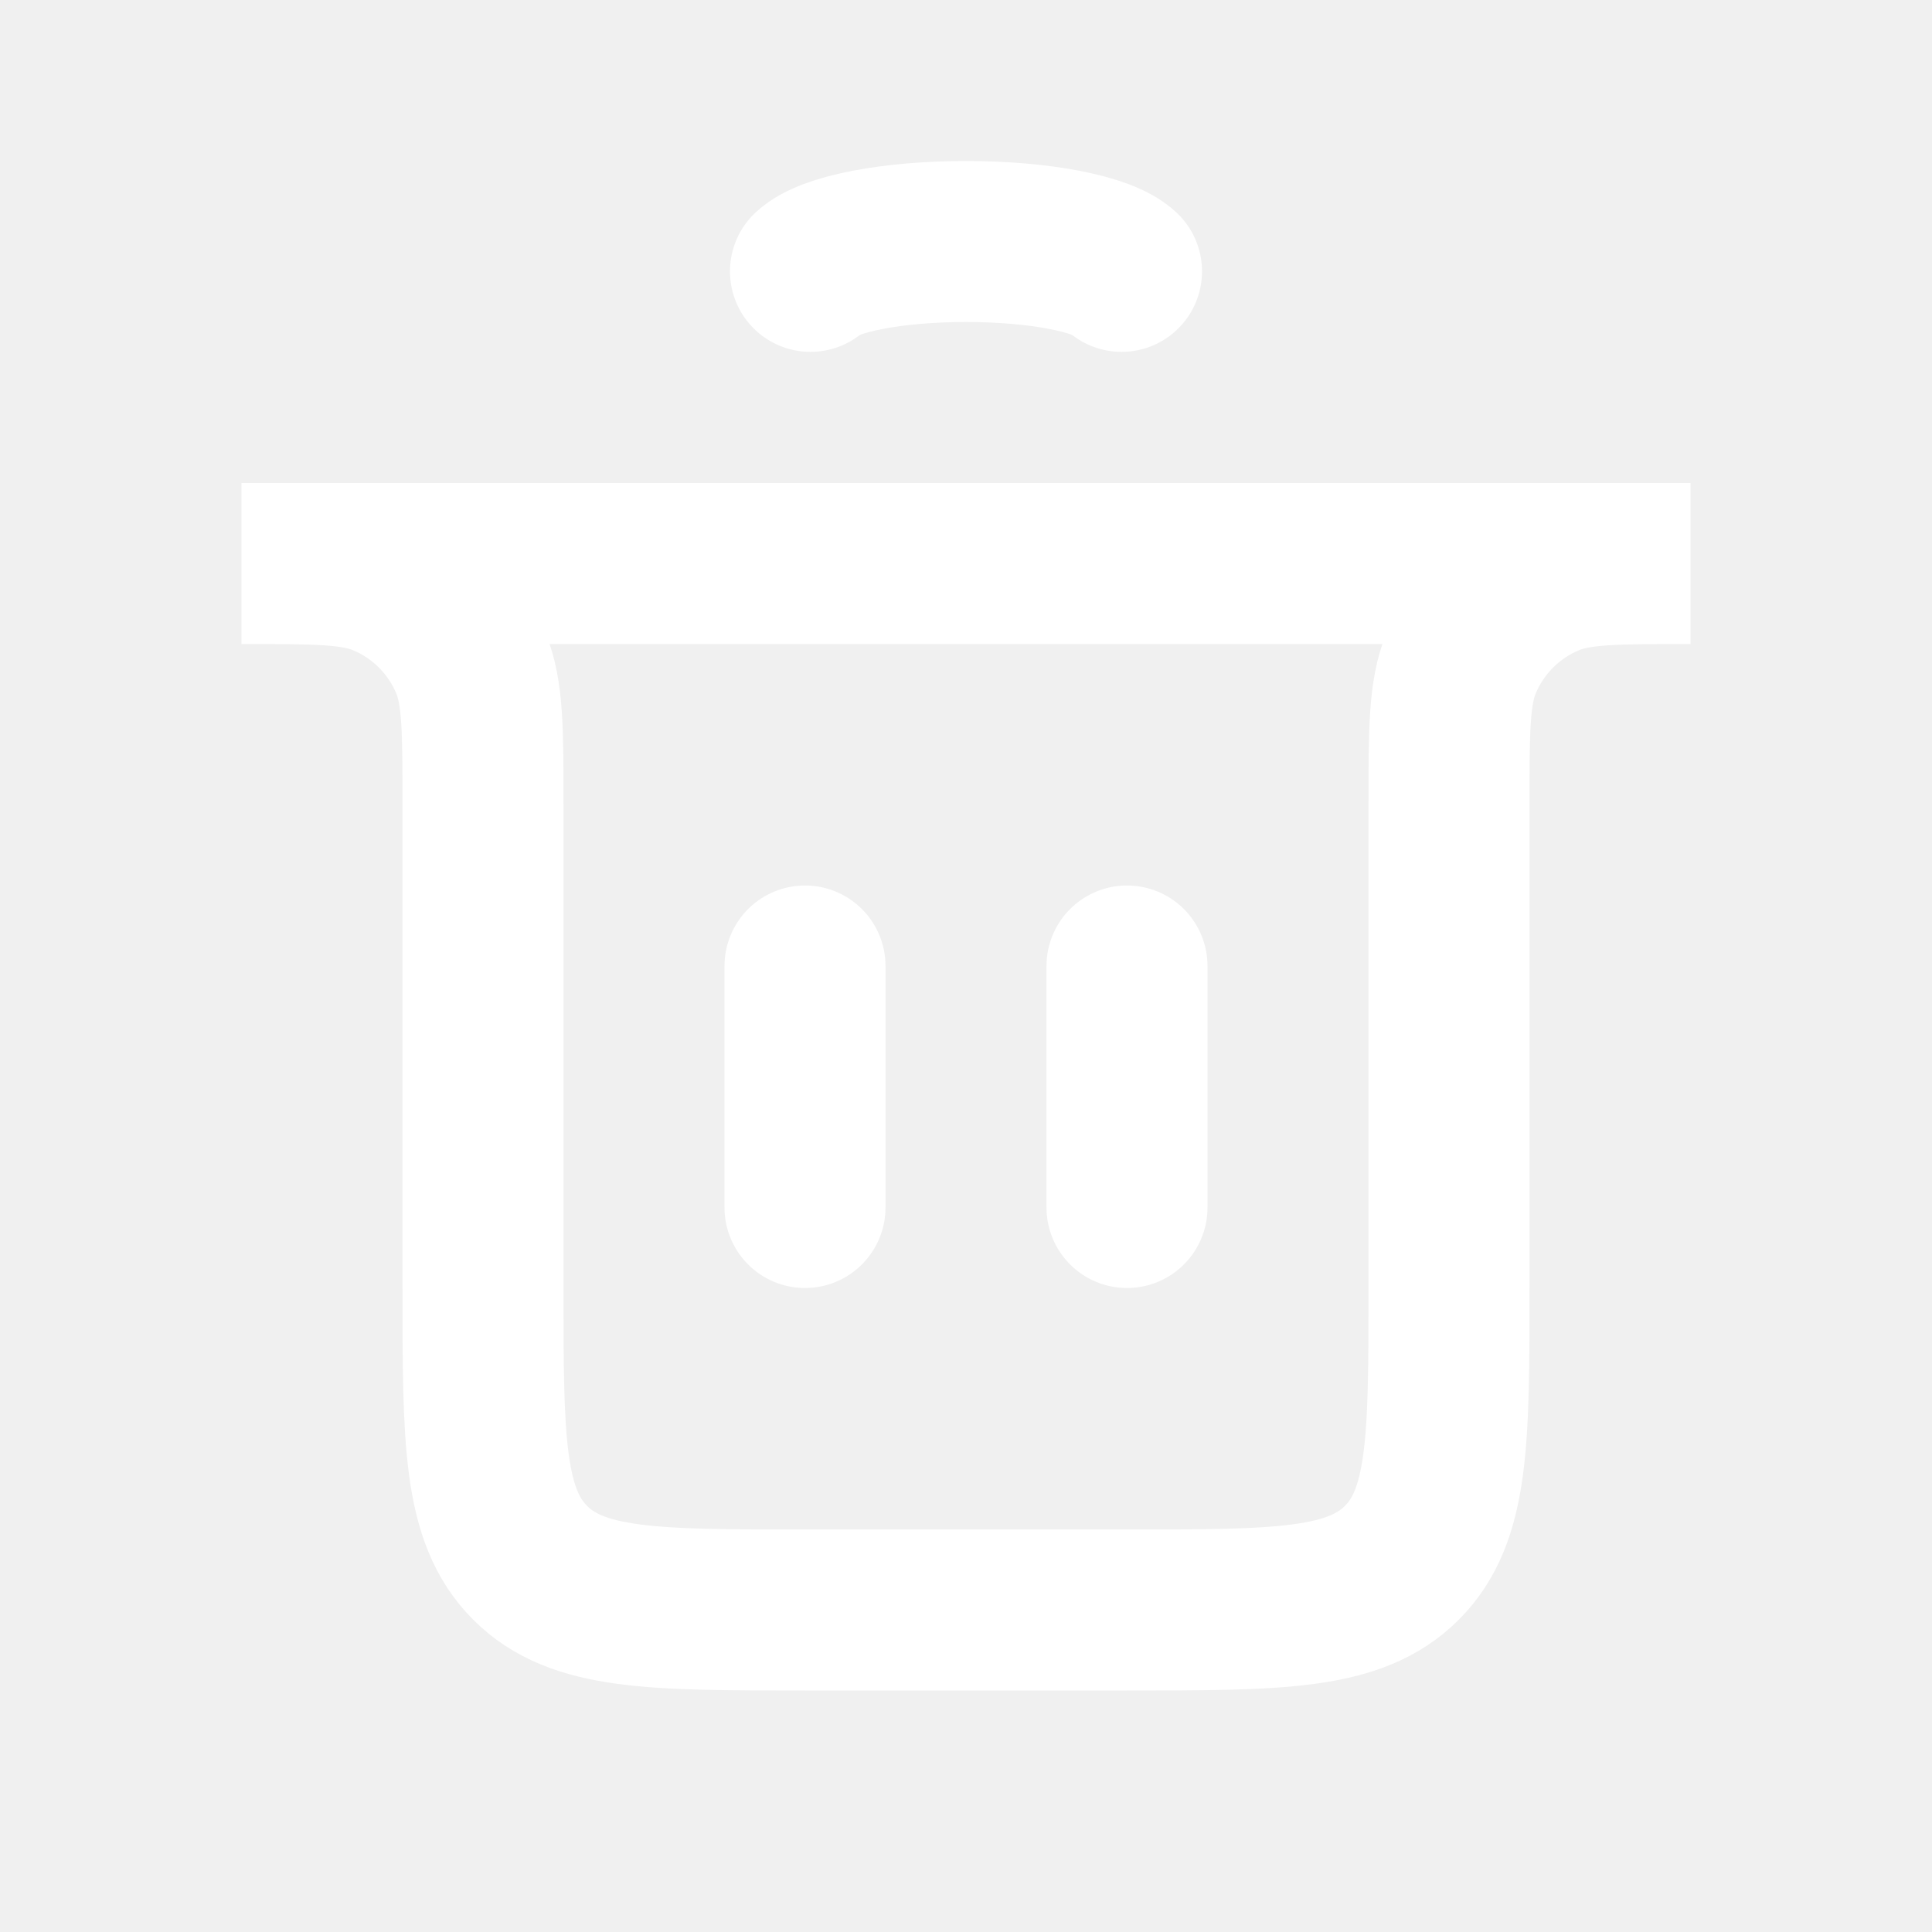
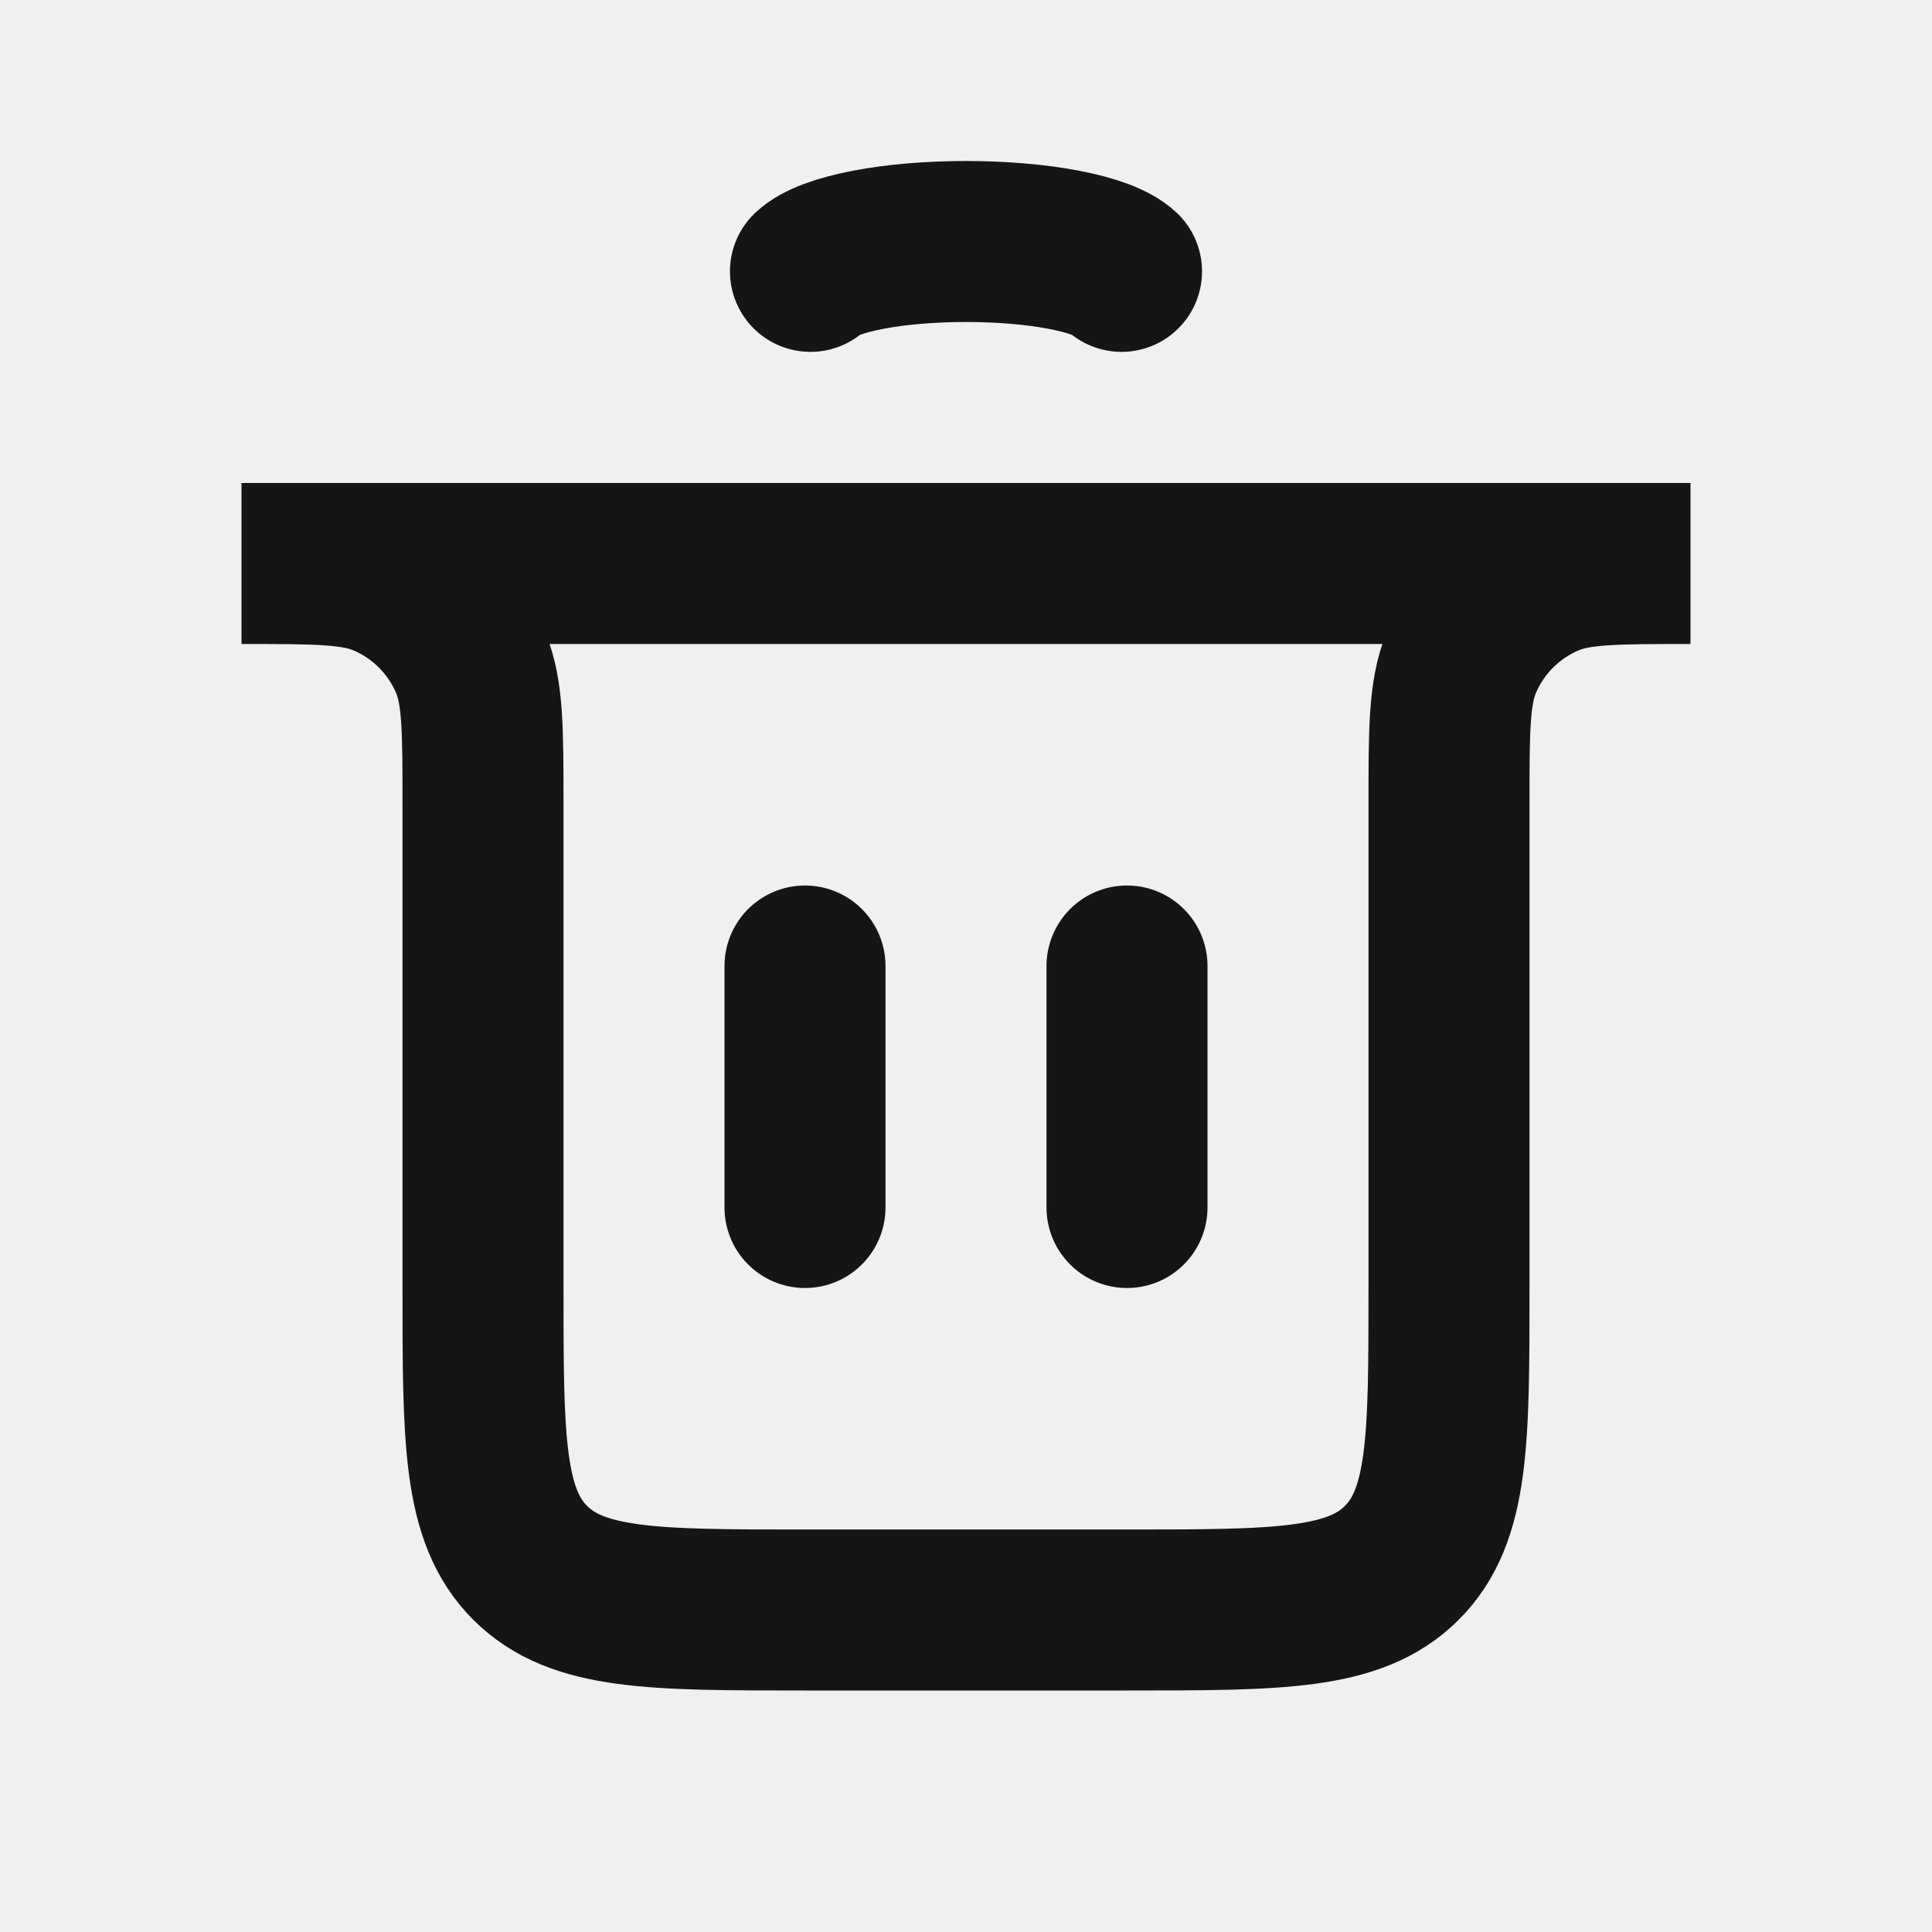
- <svg xmlns="http://www.w3.org/2000/svg" width="24" height="24" viewBox="0 0 24 24" fill="none">
-   <path d="M10 15L10 12" stroke="white" stroke-width="2" stroke-linecap="round" />
-   <path d="M14 15L14 12" stroke="white" stroke-width="2" stroke-linecap="round" />
-   <path d="M3 7H21V7C20.068 7 19.602 7 19.235 7.152C18.745 7.355 18.355 7.745 18.152 8.235C18 8.602 18 9.068 18 10V16C18 17.886 18 18.828 17.414 19.414C16.828 20 15.886 20 14 20H10C8.114 20 7.172 20 6.586 19.414C6 18.828 6 17.886 6 16V10C6 9.068 6 8.602 5.848 8.235C5.645 7.745 5.255 7.355 4.765 7.152C4.398 7 3.932 7 3 7V7Z" stroke="white" stroke-width="2" stroke-linecap="round" />
-   <path d="M10.068 3.371C10.182 3.264 10.433 3.17 10.783 3.103C11.132 3.036 11.56 3 12 3C12.44 3 12.868 3.036 13.217 3.103C13.567 3.17 13.818 3.264 13.932 3.371" stroke="white" stroke-width="2" stroke-linecap="round" />
+ <svg xmlns="http://www.w3.org/2000/svg" width="20" height="20" viewBox="0 0 24 24" fill="none">
+   <path d="M10 15L10 12" stroke="#151515" stroke-width="2" stroke-linecap="round" />
+   <path d="M14 15L14 12" stroke="#151515" stroke-width="2" stroke-linecap="round" />
+   <path d="M3 7H21V7C20.068 7 19.602 7 19.235 7.152C18.745 7.355 18.355 7.745 18.152 8.235C18 8.602 18 9.068 18 10V16C18 17.886 18 18.828 17.414 19.414C16.828 20 15.886 20 14 20H10C8.114 20 7.172 20 6.586 19.414C6 18.828 6 17.886 6 16V10C6 9.068 6 8.602 5.848 8.235C5.645 7.745 5.255 7.355 4.765 7.152C4.398 7 3.932 7 3 7V7Z" stroke="#151515" stroke-width="2" stroke-linecap="round" />
+   <path d="M10.068 3.371C10.182 3.264 10.433 3.17 10.783 3.103C11.132 3.036 11.56 3 12 3C12.44 3 12.868 3.036 13.217 3.103C13.567 3.17 13.818 3.264 13.932 3.371" stroke="#151515" stroke-width="2" stroke-linecap="round" />
</svg>
